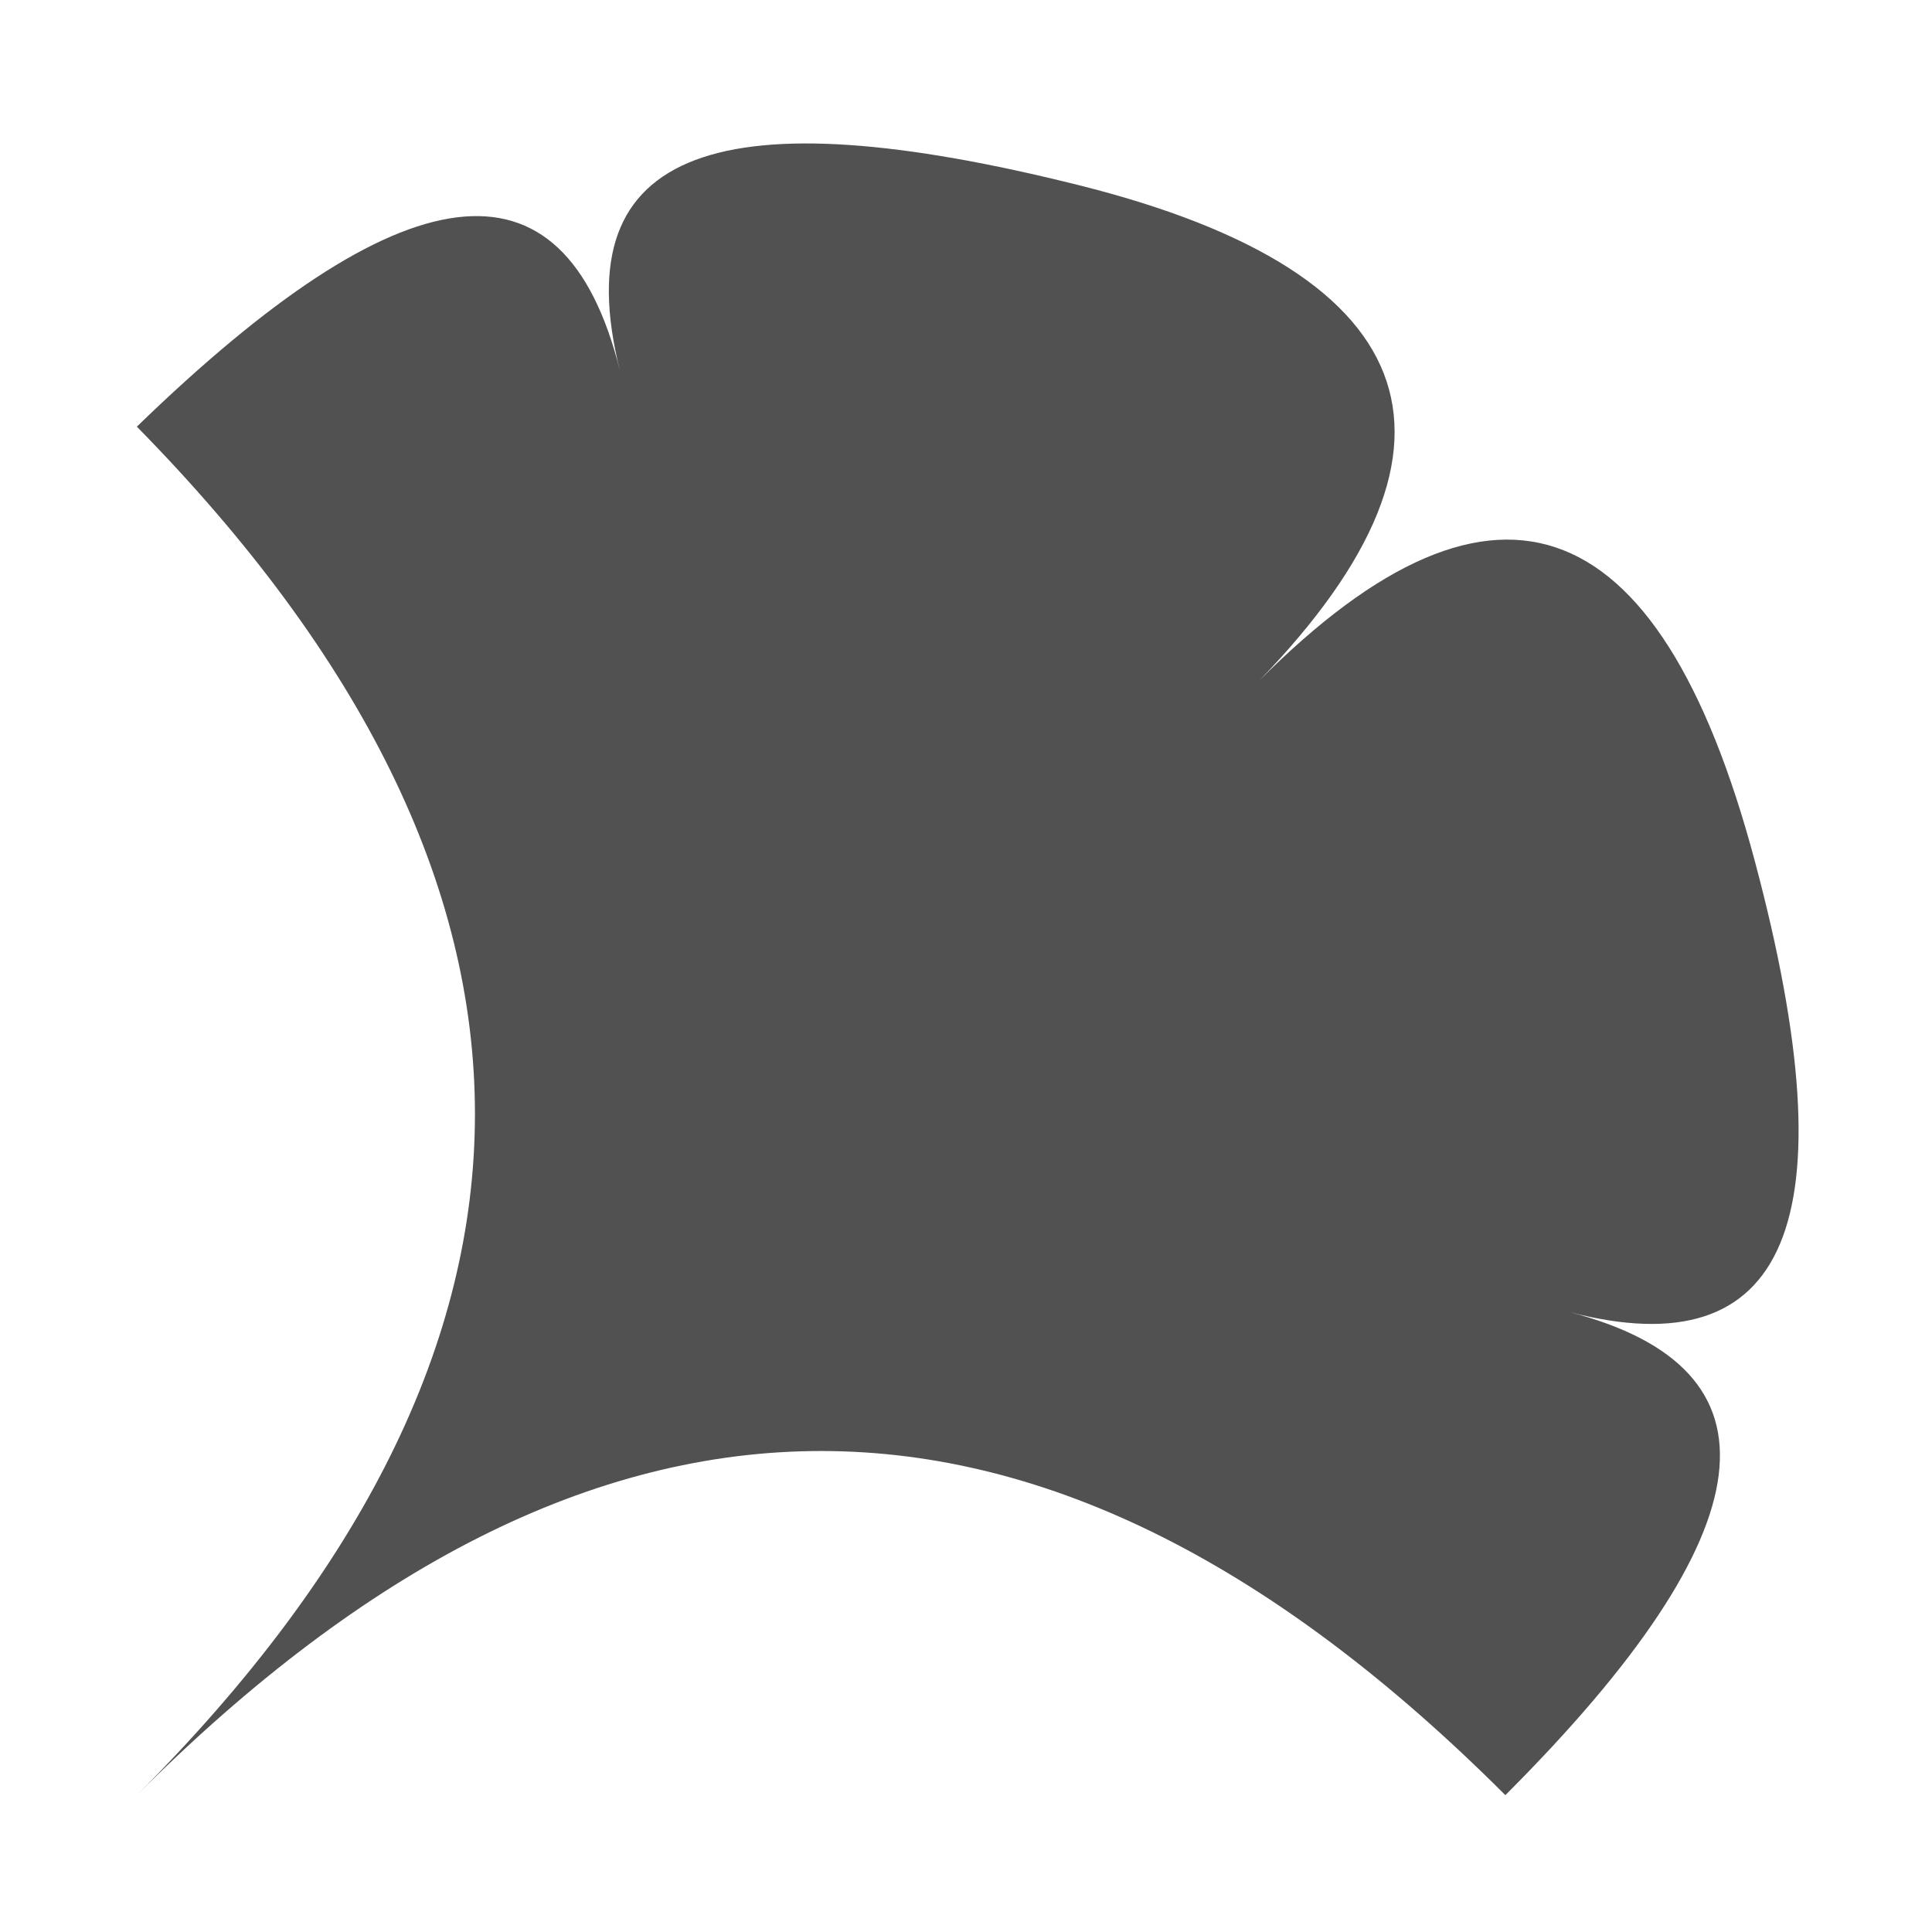
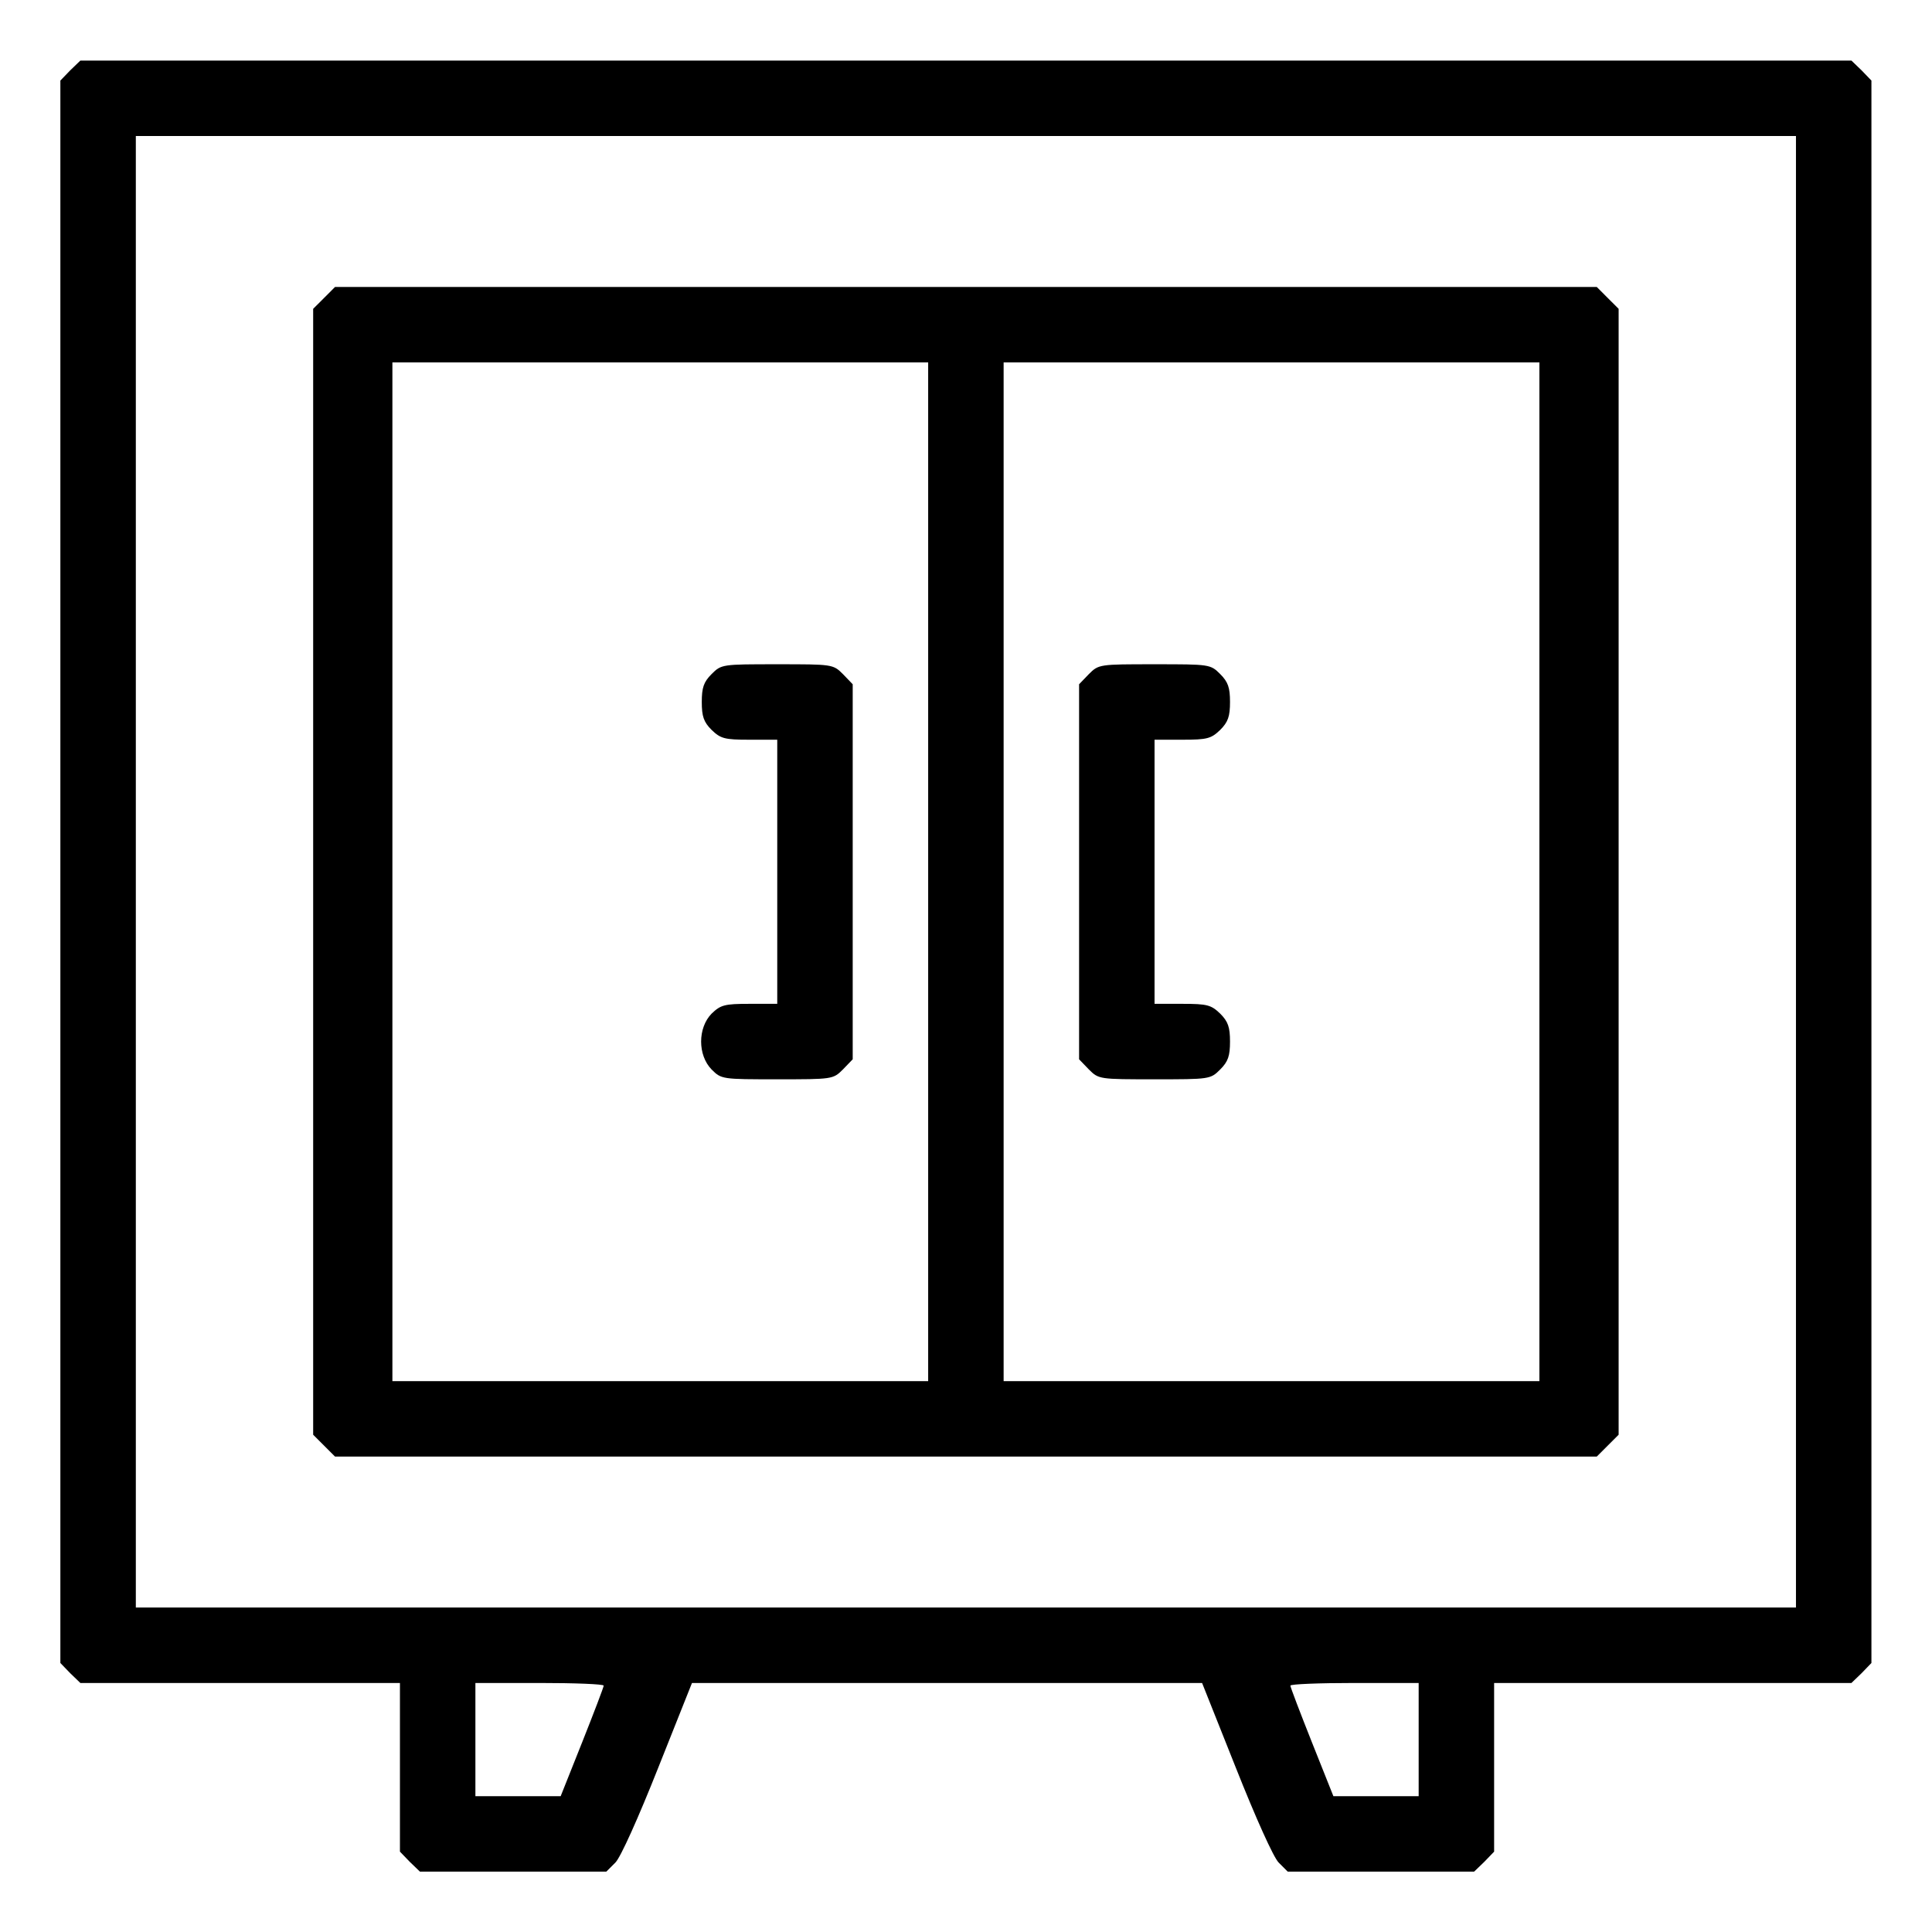
- <svg xmlns="http://www.w3.org/2000/svg" version="1.1" x="0px" y="0px" width="24px" height="24px" viewBox="0 0 24 24">
-   <style type="text/css">
- 	.st0{fill:#515151;}
- </style>
-   <path class="st0" d="M1.7,22.3c5.7-5.7,11.3-5.7,17,0c3.3-3.3,3.5-5.3,0.8-6c2.7,0.7,3.5-1.1,2.3-5.6s-3.3-5.2-6.3-2.1  c3-3,2.3-5.2-2.1-6.3S7,1.8,7.7,4.6C7,1.8,5,2.1,1.7,5.3C7.3,11,7.3,16.7,1.7,22.3" />
+ <svg xmlns="http://www.w3.org/2000/svg" version="1.0" width="24pt" height="24pt" viewBox="0 0 24 24" preserveAspectRatio="xMidYMid meet">
+   <g transform="translate(0,24) scale(0.004687,-0.004687)" fill="#000000" stroke="none">
+     <path d="M186 4934 l-26 -27 0 -2097 0 -2097 26 -27 27 -26 423 0 424 0 0 -224 0 -223 26 -27 27 -26 247 0 247 0 24 24 c14 14 61 119 113 250 l90 226 676 0 676 0 90 -226 c52 -131 99 -236 113 -250 l24 -24 247 0 247 0 27 26 26 27 0 223 0 224 474 0 473 0 27 26 26 27 0 2097 0 2097 -26 27 -27 26 -2347 0 -2347 0 -27 -26z m4574 -2124 l0 -1950 -2200 0 -2200 0 0 1950 0 1950 2200 0 2200 0 0 -1950z m-3160 -2157 c0 -4 -26 -72 -57 -150 l-57 -143 -113 0 -113 0 0 150 0 150 170 0 c94 0 170 -3 170 -7z m2160 -143 l0 -150 -113 0 -113 0 -57 143 c-31 78 -57 146 -57 150 0 4 77 7 170 7 l170 0 0 -150z" />
+     <path d="M859 4331 l-29 -29 0 -1492 0 -1492 29 -29 29 -29 1672 0 1672 0 29 29 29 29 0 1492 0 1492 -29 29 -29 29 -1672 0 -1672 0 -29 -29z m1601 -1521 l0 -1350 -710 0 -710 0 0 1350 0 1350 710 0 710 0 0 -1350z m1620 0 l0 -1350 -710 0 -710 0 0 1350 0 1350 710 0 710 0 0 -1350z" />
+     <path d="M1886 3334 c-21 -21 -26 -36 -26 -74 0 -38 5 -53 26 -74 24 -23 34 -26 100 -26 l74 0 0 -350 0 -350 -74 0 c-66 0 -76 -3 -100 -26 -37 -38 -37 -110 0 -148 26 -26 28 -26 174 -26 146 0 148 0 174 26 l26 27 0 497 0 497 -26 27 c-26 26 -28 26 -174 26 -146 0 -148 0 -174 -26z" />
+     <path d="M2886 3334 l-26 -27 0 -497 0 -497 26 -27 c26 -26 28 -26 174 -26 146 0 148 0 174 26 21 21 26 36 26 74 0 38 -5 53 -26 74 -24 23 -34 26 -100 26 l-74 0 0 350 0 350 74 0 c66 0 76 3 100 26 21 21 26 36 26 74 0 38 -5 53 -26 74 -26 26 -28 26 -174 26 -146 0 -148 0 -174 -26z" />
+   </g>
</svg>
